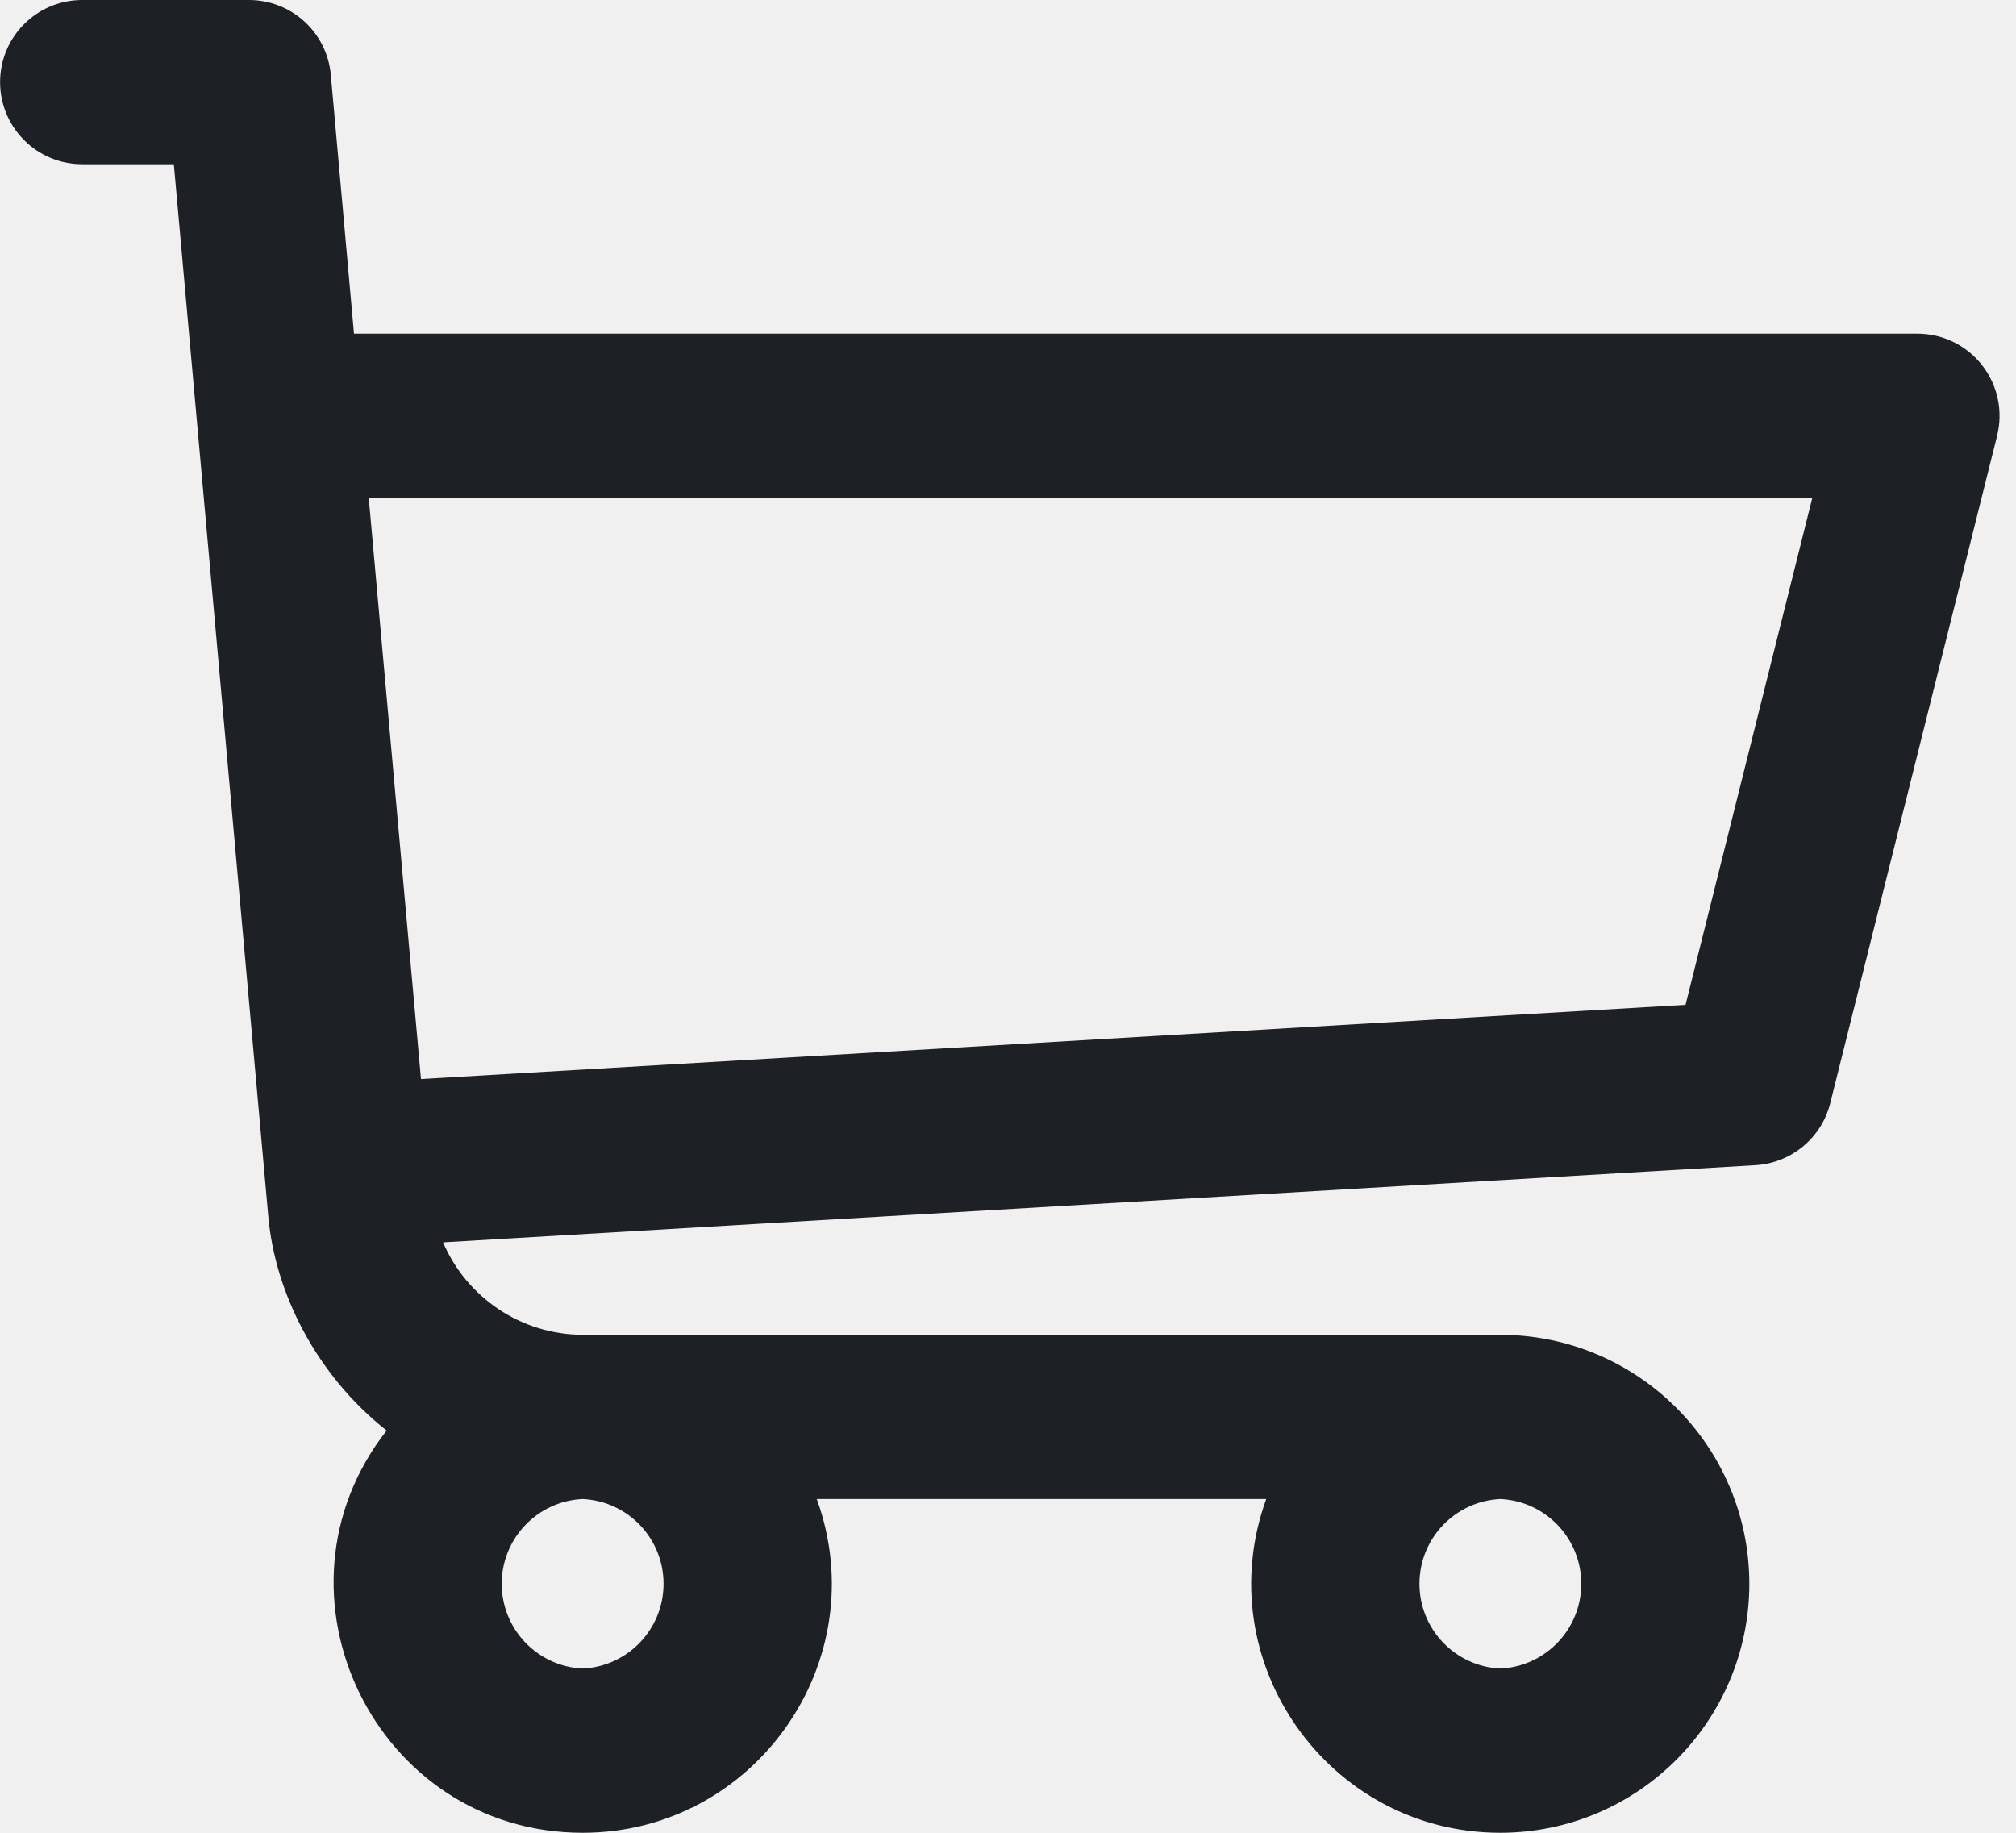
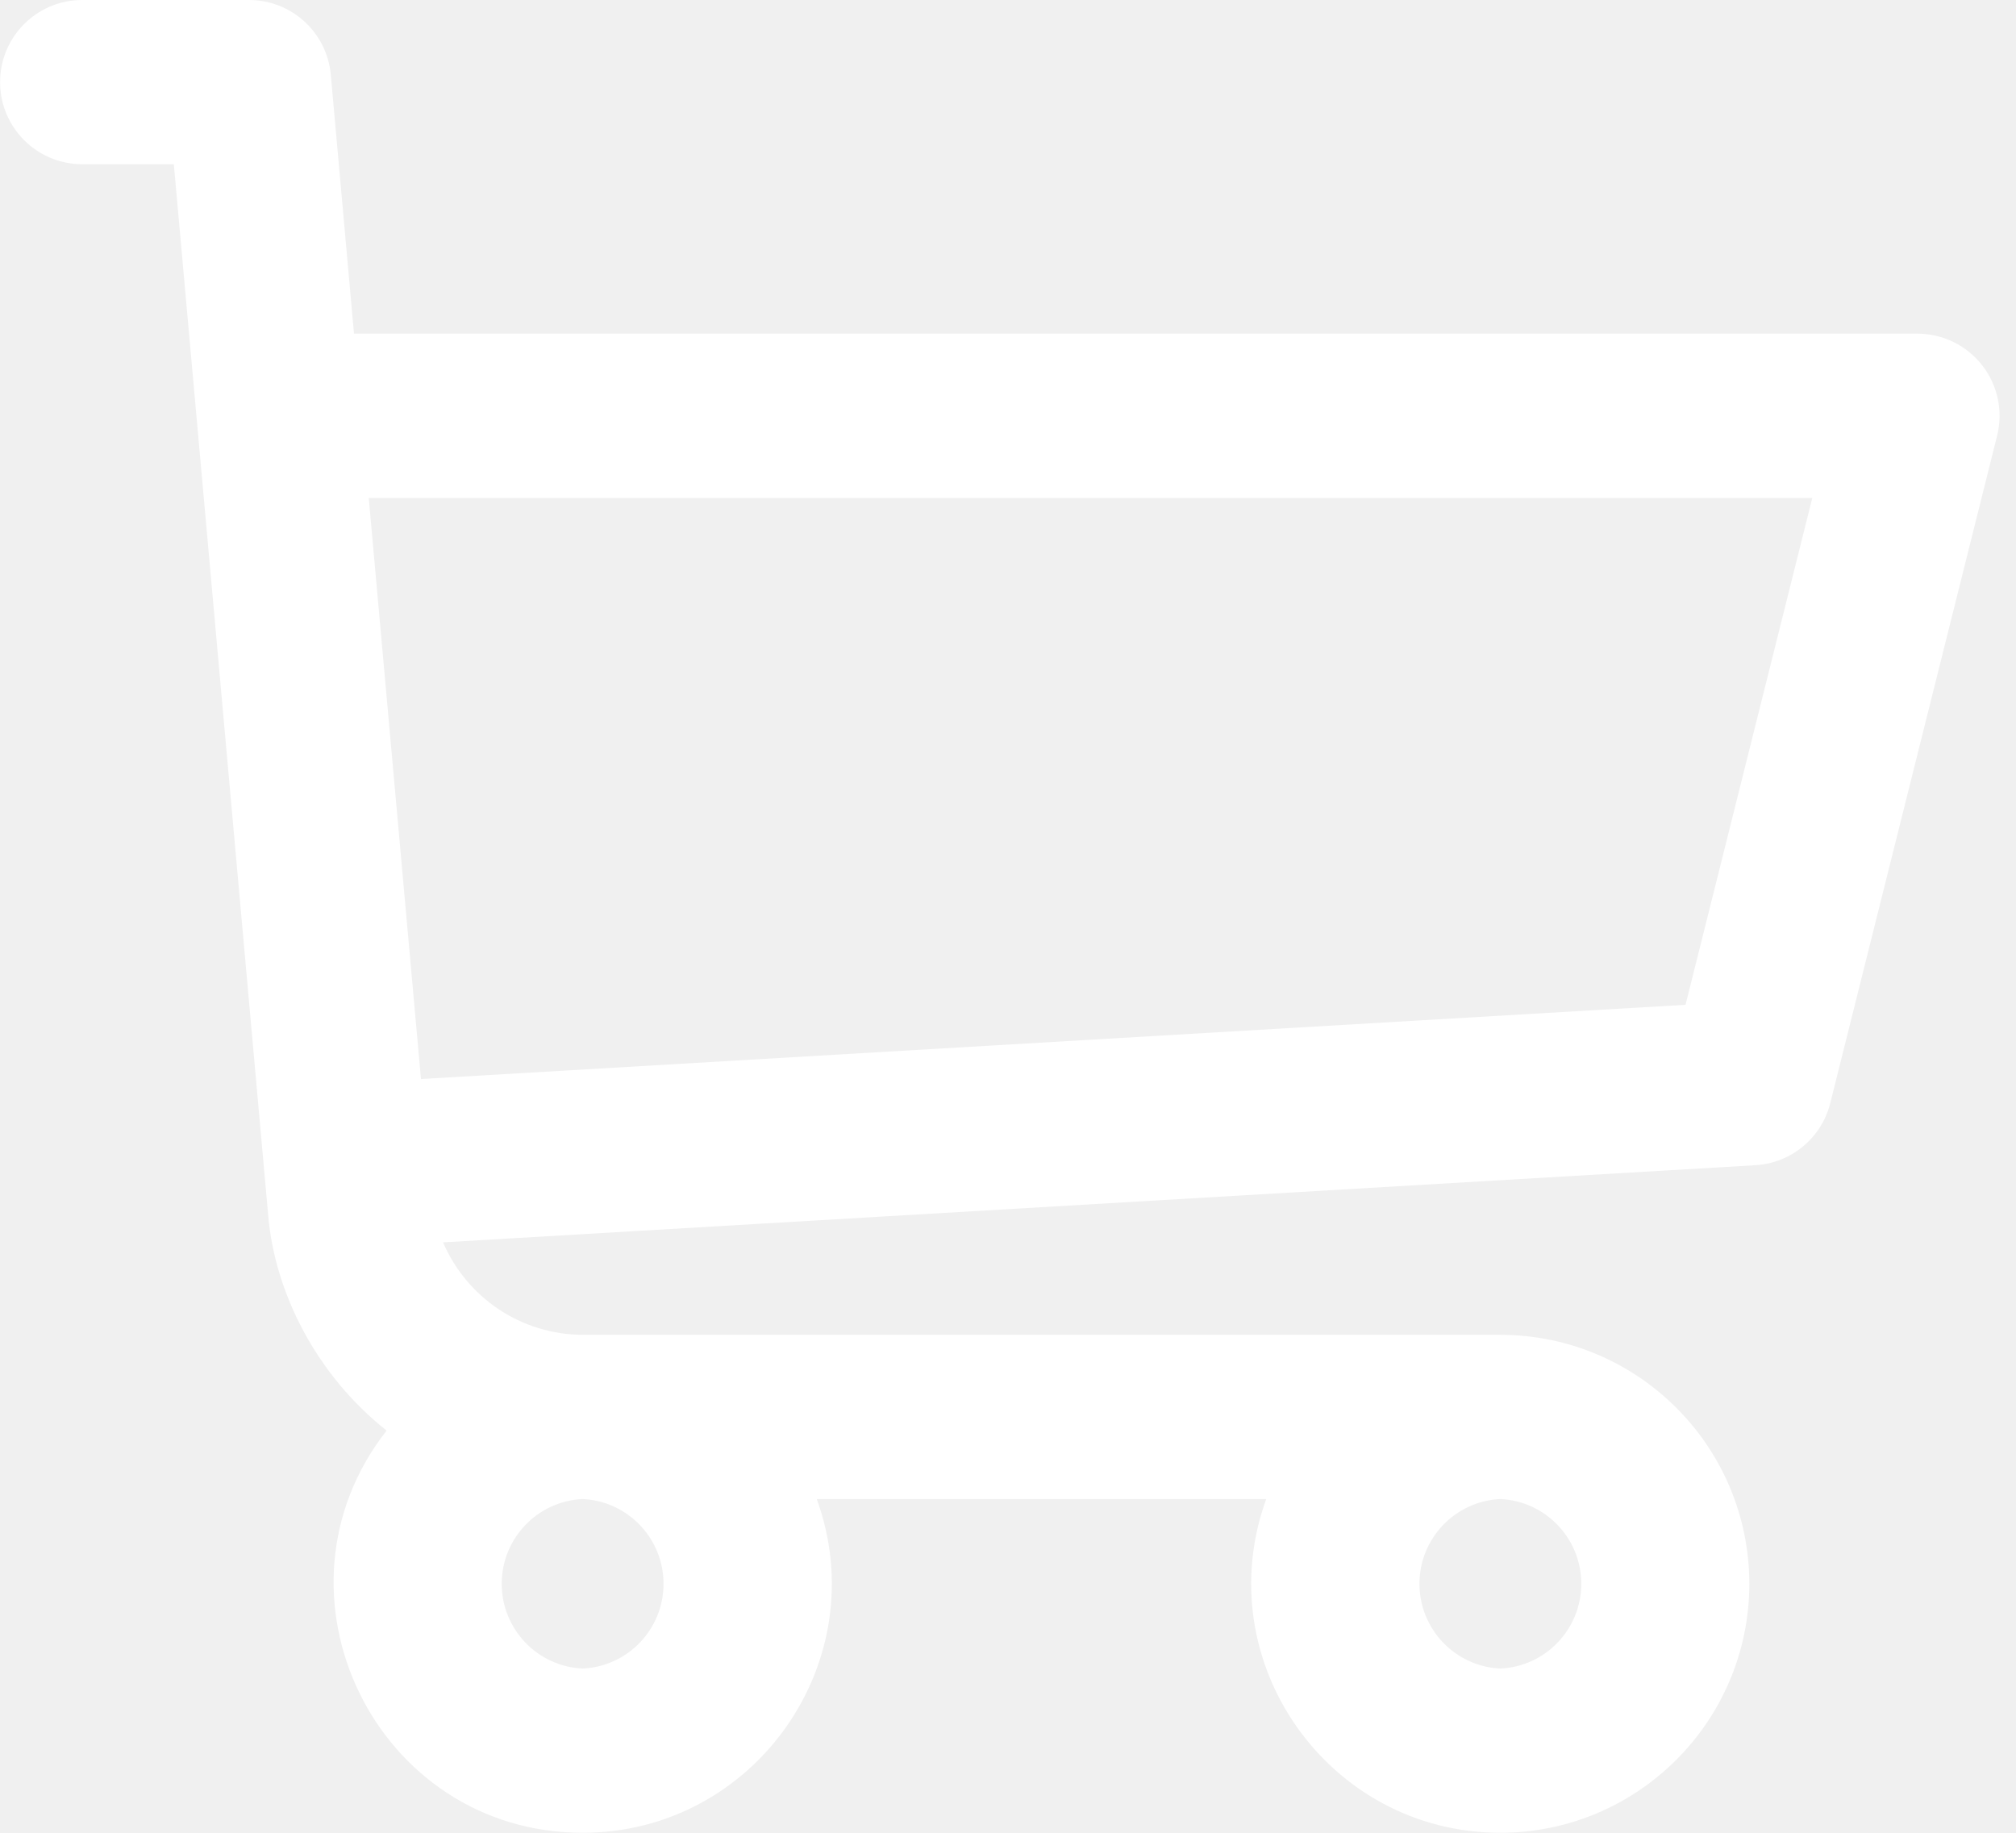
<svg xmlns="http://www.w3.org/2000/svg" width="22" height="20">
-   <path d="M20.925 3.641H3.863L3.61.816A.896.896 0 0 0 2.717 0H.897a.896.896 0 1 0 0 1.792h1l1.031 11.483c.073.828.52 1.726 1.291 2.336C2.83 17.385 4.099 20 6.359 20c1.875 0 3.197-1.87 2.554-3.642h4.905c-.642 1.77.677 3.642 2.555 3.642a2.72 2.72 0 0 0 2.717-2.717 2.72 2.72 0 0 0-2.717-2.717H6.365c-.681 0-1.274-.41-1.53-1.009l14.321-.842a.896.896 0 0 0 .817-.677l1.821-7.283a.897.897 0 0 0-.87-1.114ZM6.358 18.208a.926.926 0 0 1 0-1.85.926.926 0 0 1 0 1.85Zm10.015 0a.926.926 0 0 1 0-1.85.926.926 0 0 1 0 1.85Zm2.021-7.243-13.8.81-.57-6.341h15.753l-1.383 5.53Z" fill="#1d2025" fill-rule="nonzero" />
+   <path d="M20.925 3.641H3.863L3.61.816A.896.896 0 0 0 2.717 0H.897a.896.896 0 1 0 0 1.792h1l1.031 11.483c.073.828.52 1.726 1.291 2.336C2.83 17.385 4.099 20 6.359 20c1.875 0 3.197-1.87 2.554-3.642h4.905c-.642 1.77.677 3.642 2.555 3.642a2.72 2.72 0 0 0 2.717-2.717 2.72 2.72 0 0 0-2.717-2.717H6.365c-.681 0-1.274-.41-1.53-1.009l14.321-.842a.896.896 0 0 0 .817-.677l1.821-7.283a.897.897 0 0 0-.87-1.114ZM6.358 18.208a.926.926 0 0 1 0-1.85.926.926 0 0 1 0 1.85Zm10.015 0a.926.926 0 0 1 0-1.85.926.926 0 0 1 0 1.85Zm2.021-7.243-13.8.81-.57-6.341h15.753l-1.383 5.53Z" fill="#fff" fill-rule="nonzero" />
</svg>
